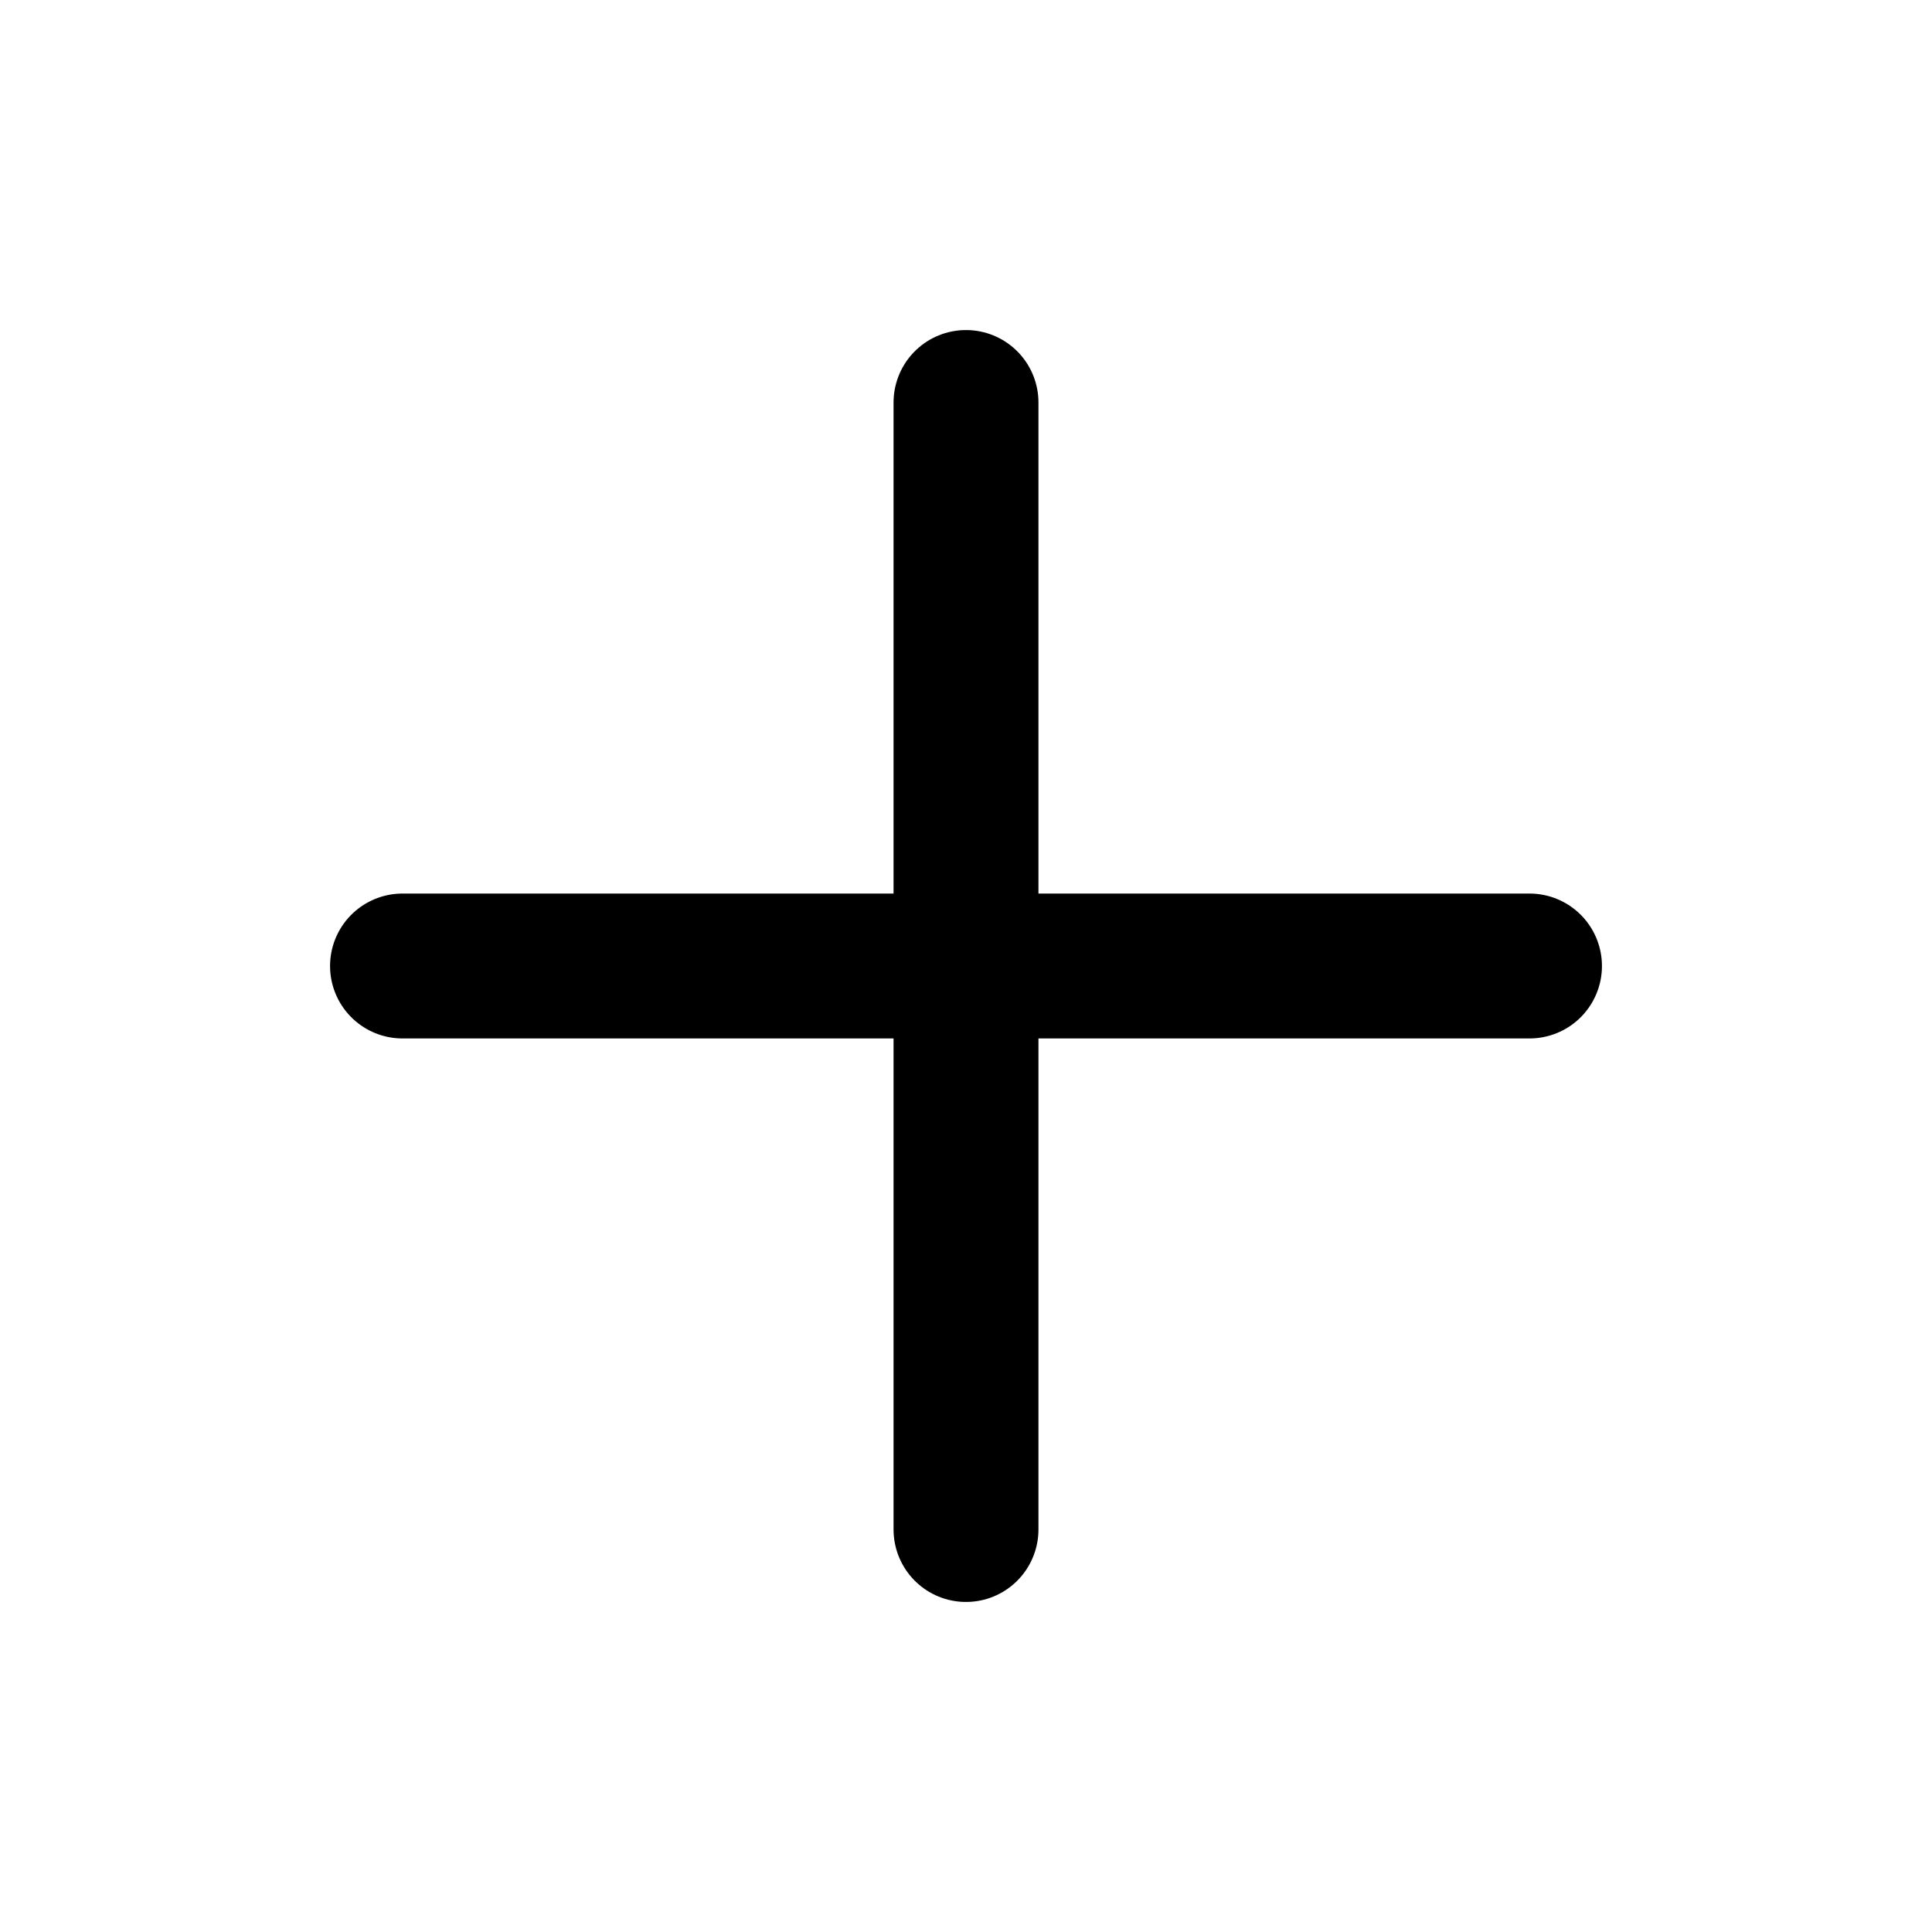
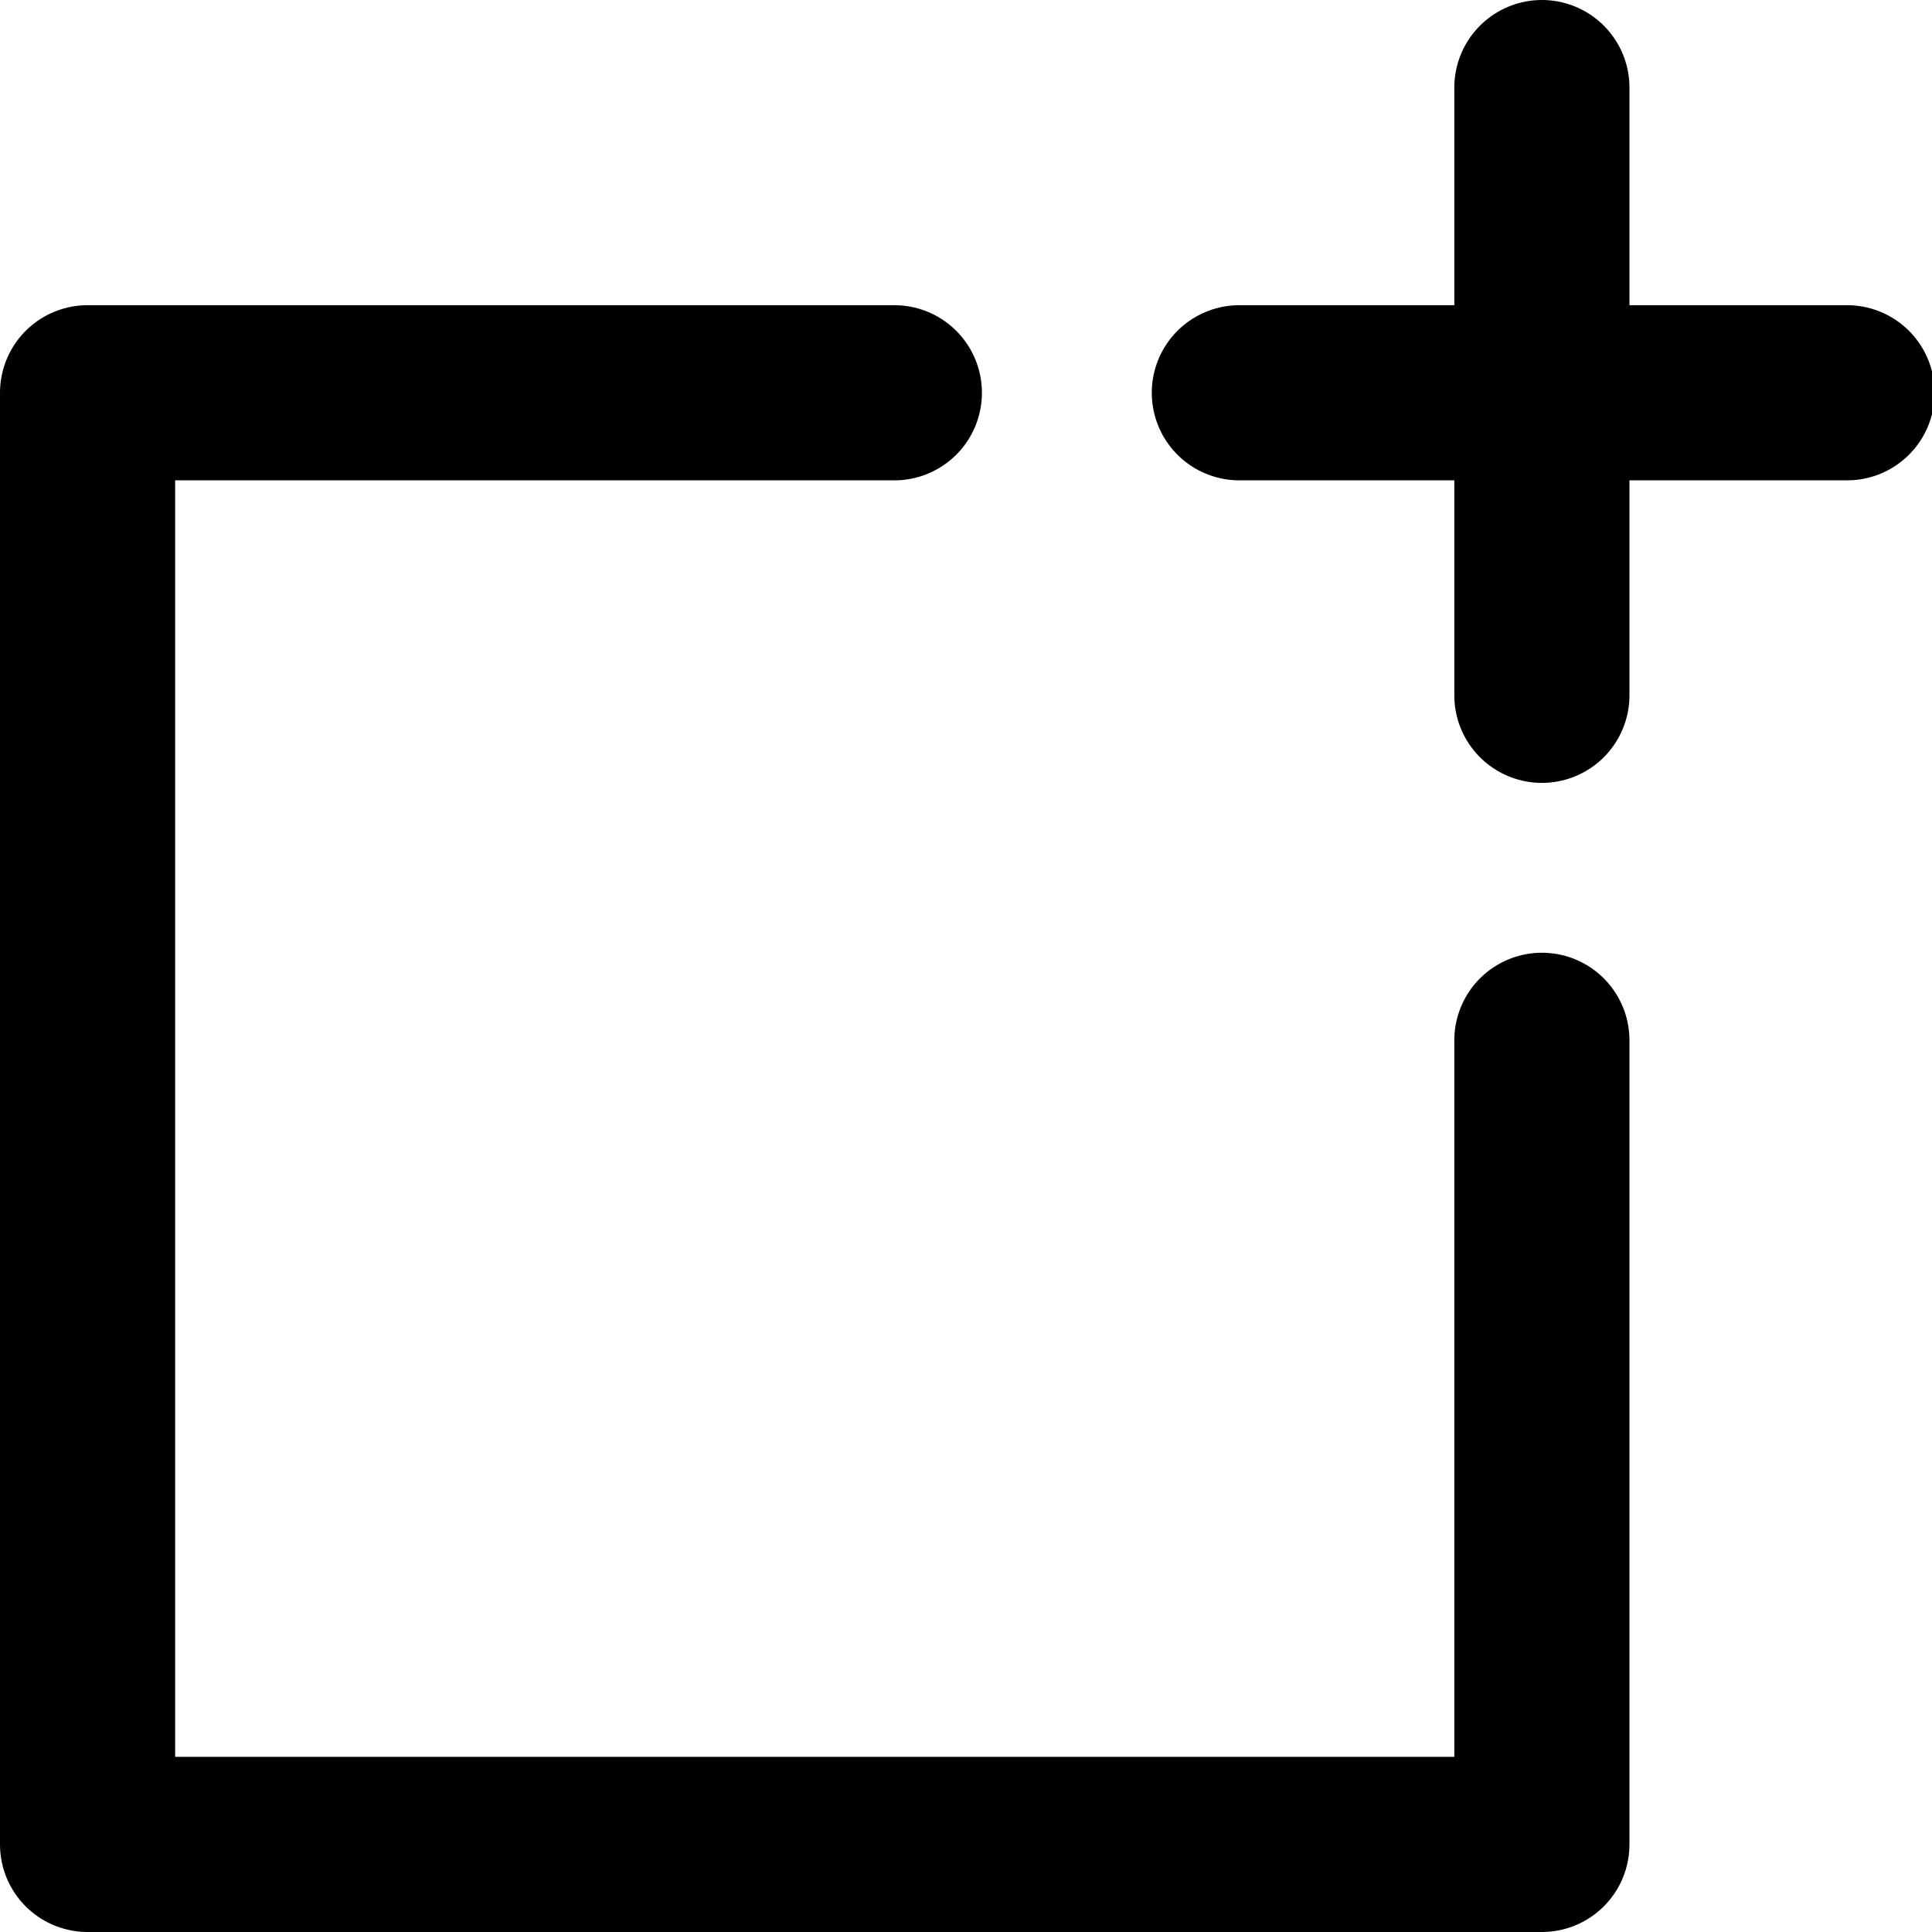
- <svg xmlns="http://www.w3.org/2000/svg" viewBox="0 0 24 24" fill="none" stroke="currentColor" stroke-width="1.8" stroke-linecap="round" stroke-linejoin="round">
-   <path d="M12 5v14M5 12h14" />
+ <svg xmlns="http://www.w3.org/2000/svg" xml:space="preserve" width="0.206in" height="0.206in" version="1.1" style="shape-rendering:geometricPrecision; text-rendering:geometricPrecision; image-rendering:optimizeQuality; fill-rule:evenodd; clip-rule:evenodd" viewBox="0 0 7.28 7.28">
+   <defs>
+     <style type="text/css">
+    
+     .str0 {stroke:black;stroke-width:0.66;stroke-linecap:round;stroke-linejoin:round;stroke-miterlimit:22.926}
+     .str1 {stroke:black;stroke-width:0.66;stroke-linecap:round;stroke-linejoin:round;stroke-miterlimit:2.613}
+     .fil0 {fill:none}
+    
+   </style>
+   </defs>
+   <g id="Layer_x0020_1">
+     <g id="_1901278219488">
+       <path id="create.svg" class="fil0 str0" d="M5.81 0.33l0 2.29m-1.14 -1.14l2.29 0" />
+       <polyline class="fil0 str1" points="5.81,3.92 5.81,6.95 0.33,6.95 0.33,1.48 3.37,1.48 " />
+     </g>
+   </g>
</svg>
